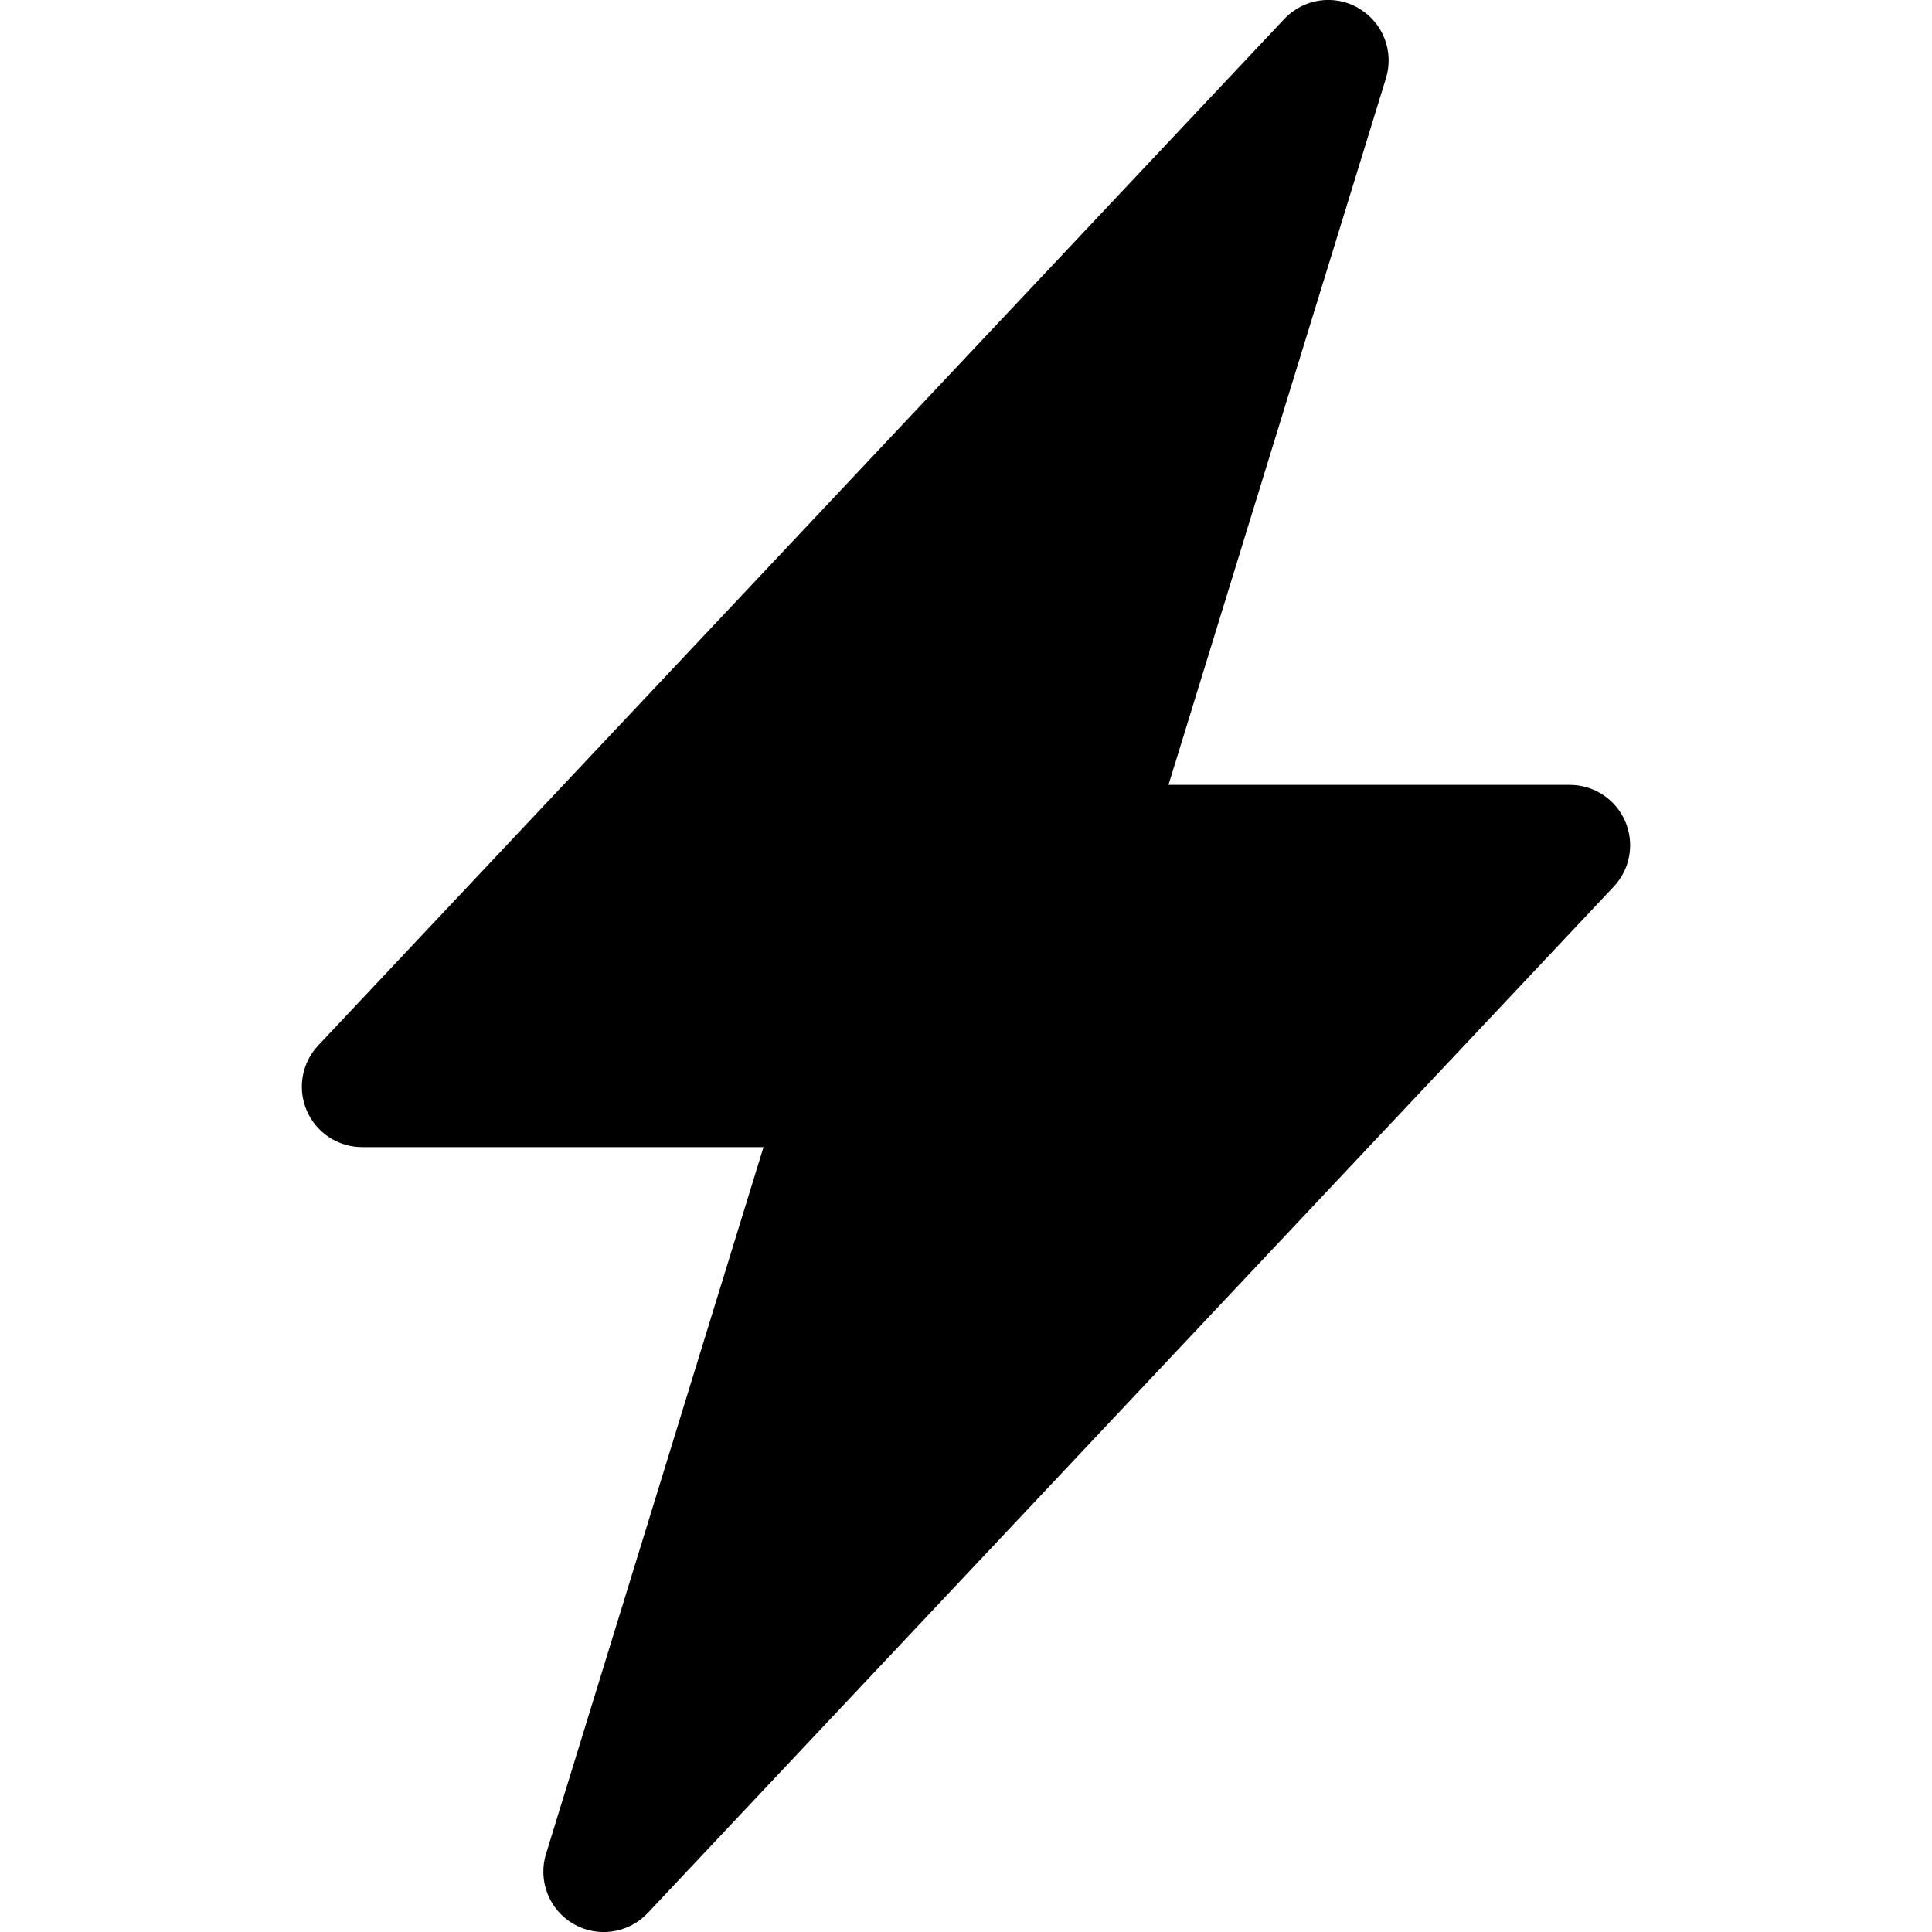
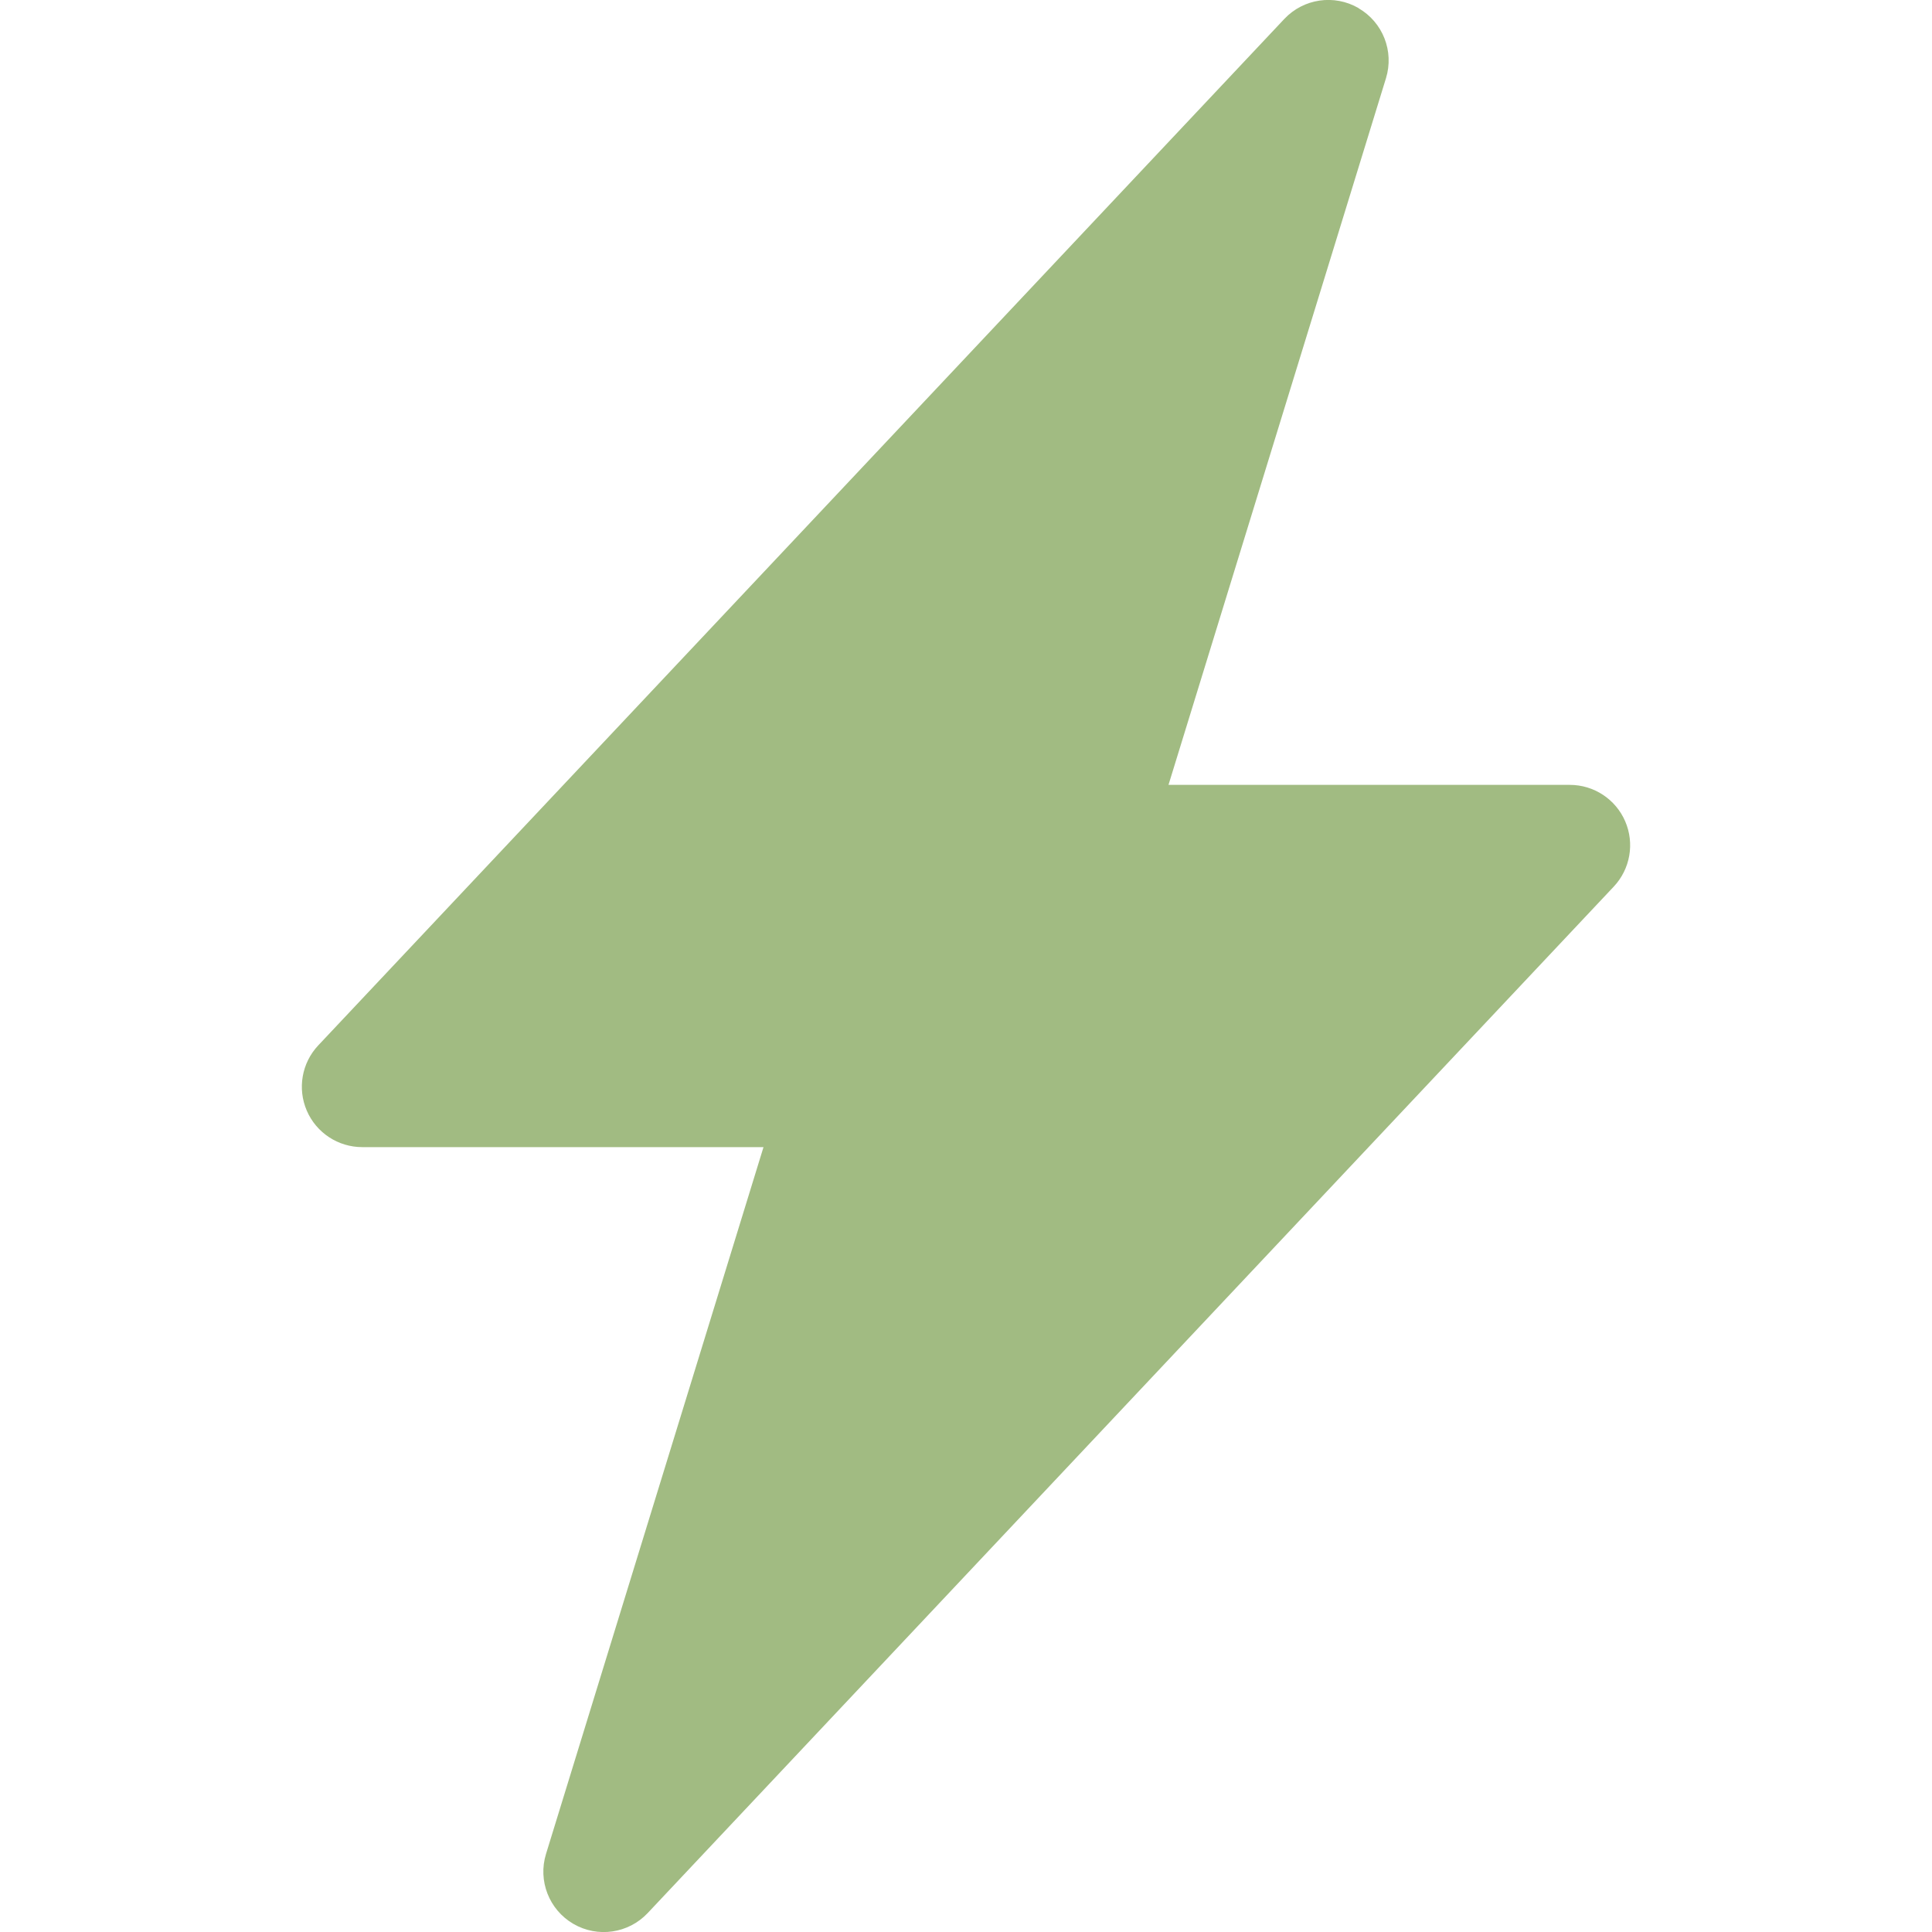
- <svg xmlns="http://www.w3.org/2000/svg" width="16" height="16" fill="currentColor" class="bi bi-lightning-charge-fill" viewBox="0 0 16 16">
+ <svg xmlns="http://www.w3.org/2000/svg" width="16" height="16" fill="#a1bb82" class="bi bi-lightning-charge-fill" viewBox="0 0 16 16">
  <path d="M11.251.068a.5.5 0 0 1 .227.58L9.677 6.5H13a.5.5 0 0 1 .364.843l-8 8.5a.5.5 0 0 1-.842-.49L6.323 9.5H3a.5.5 0 0 1-.364-.843l8-8.5a.5.5 0 0 1 .615-.09z" />
</svg>
